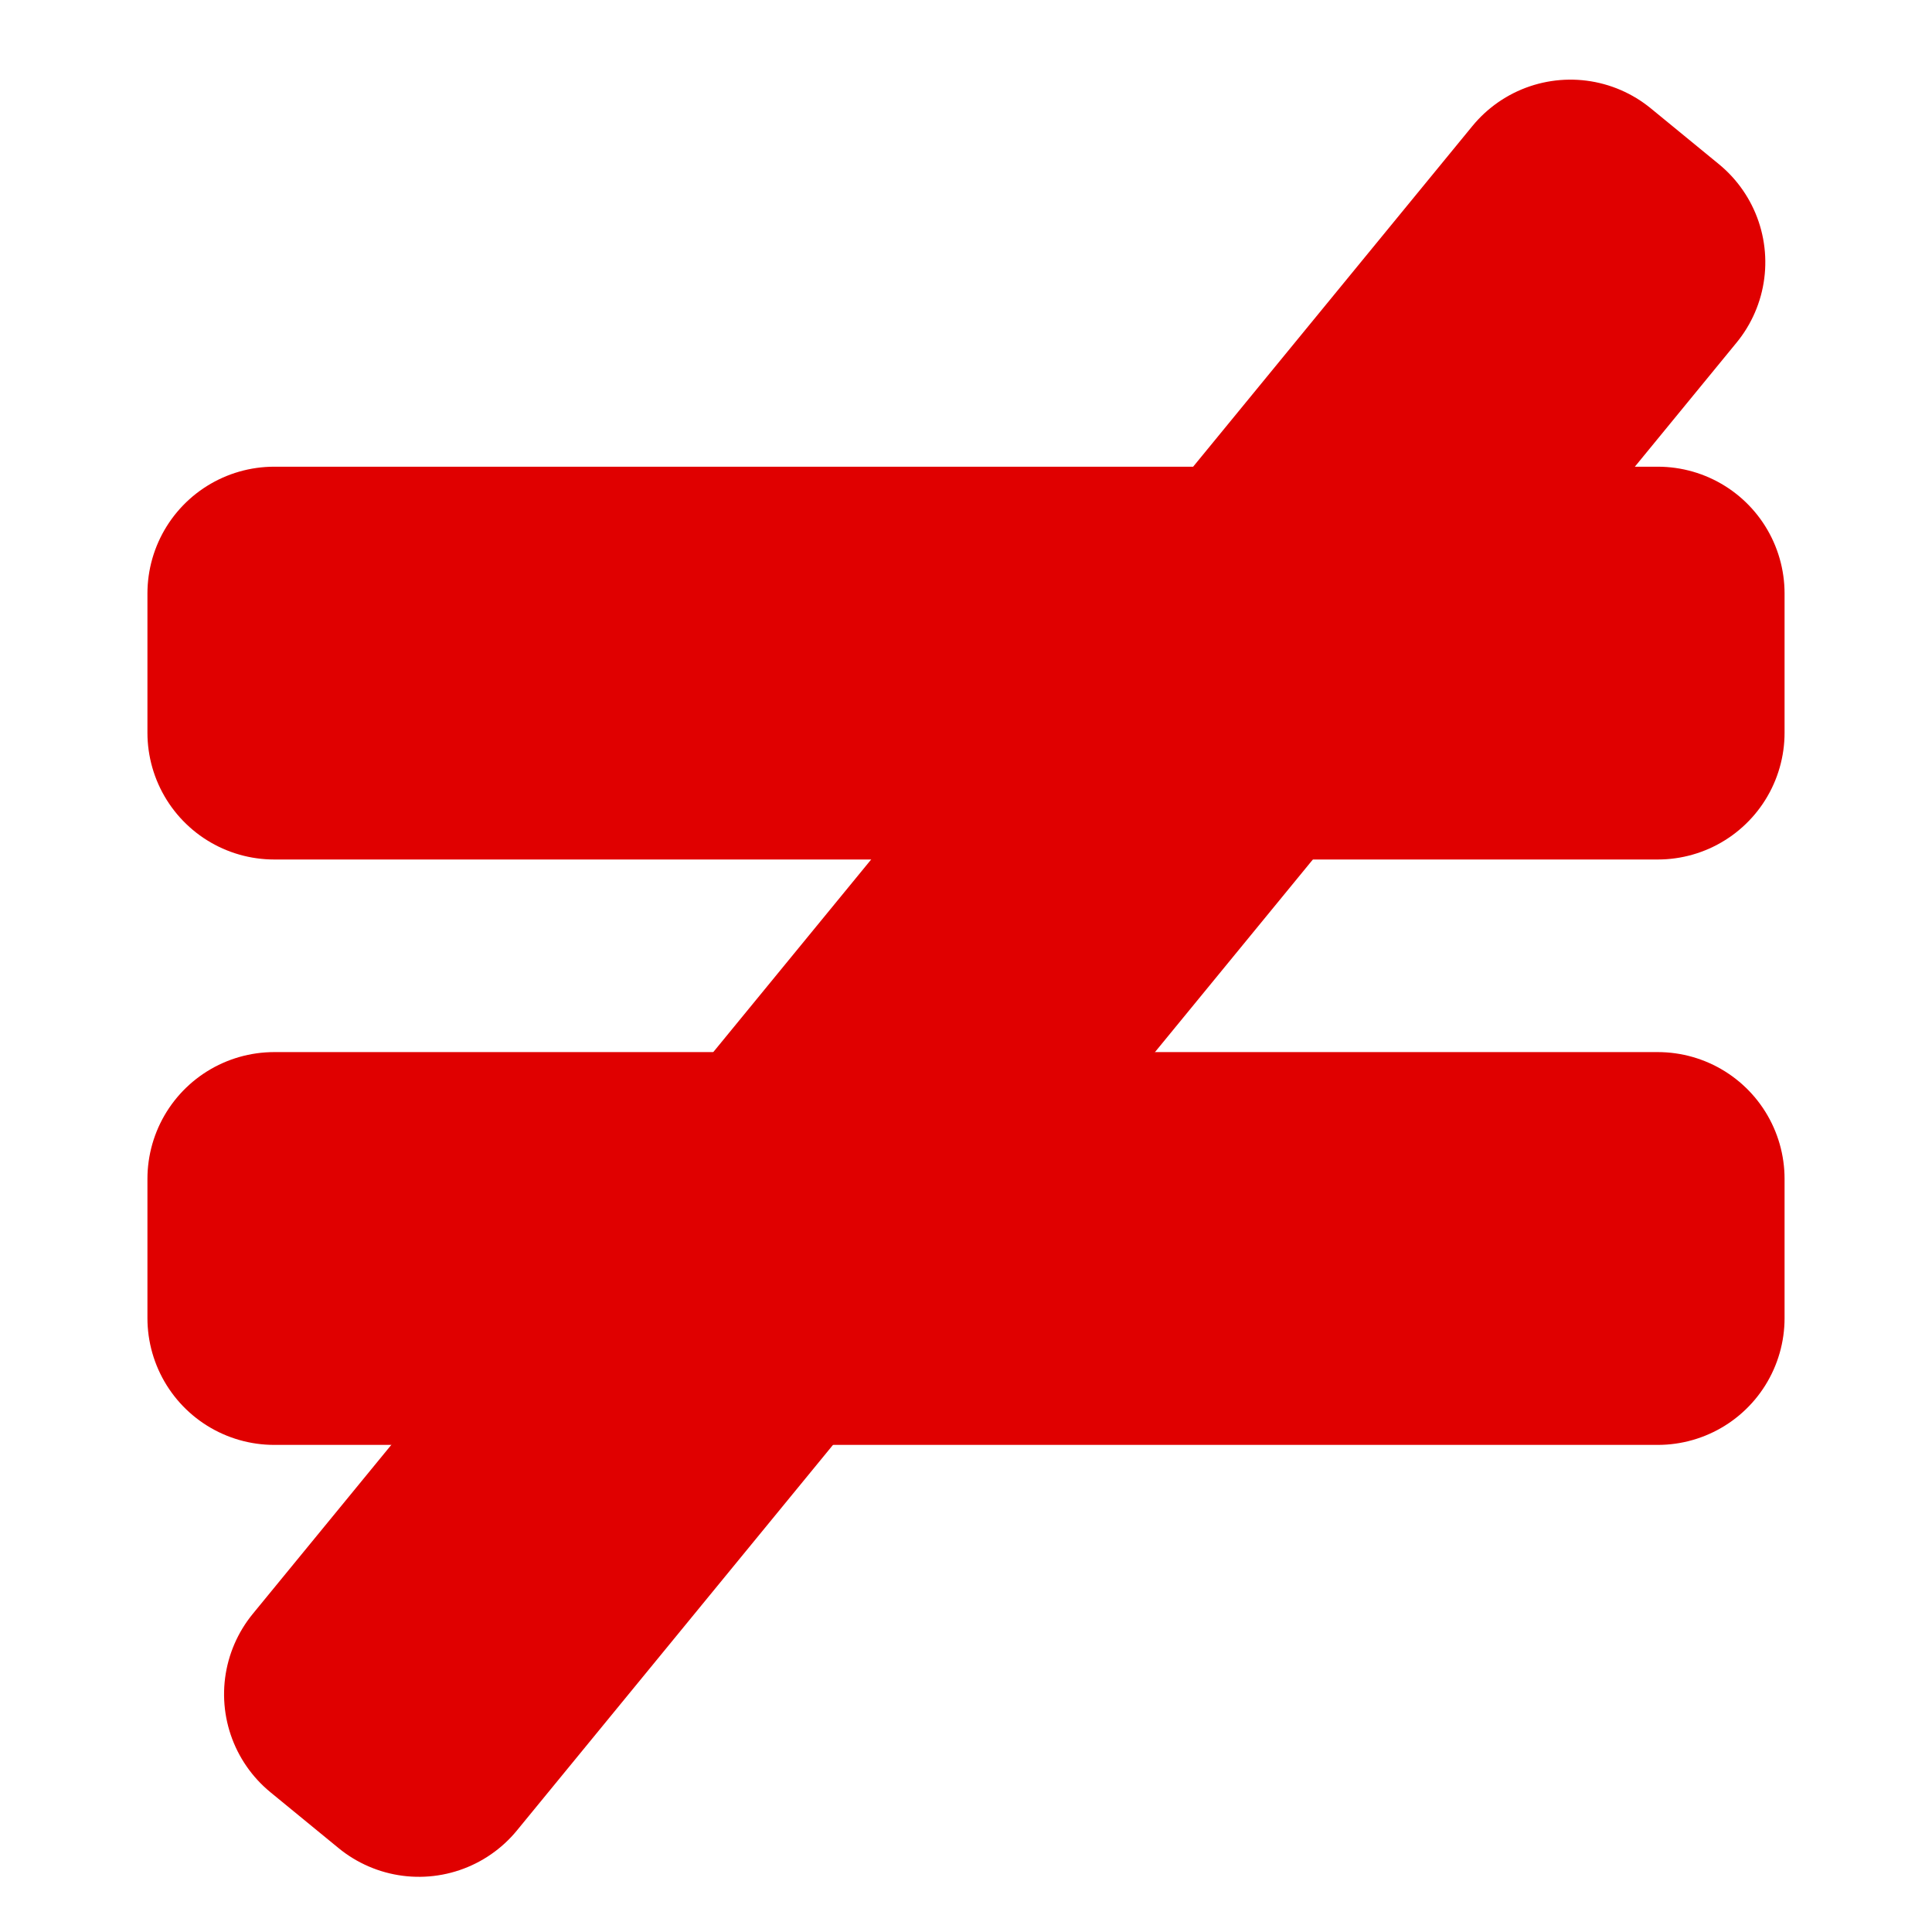
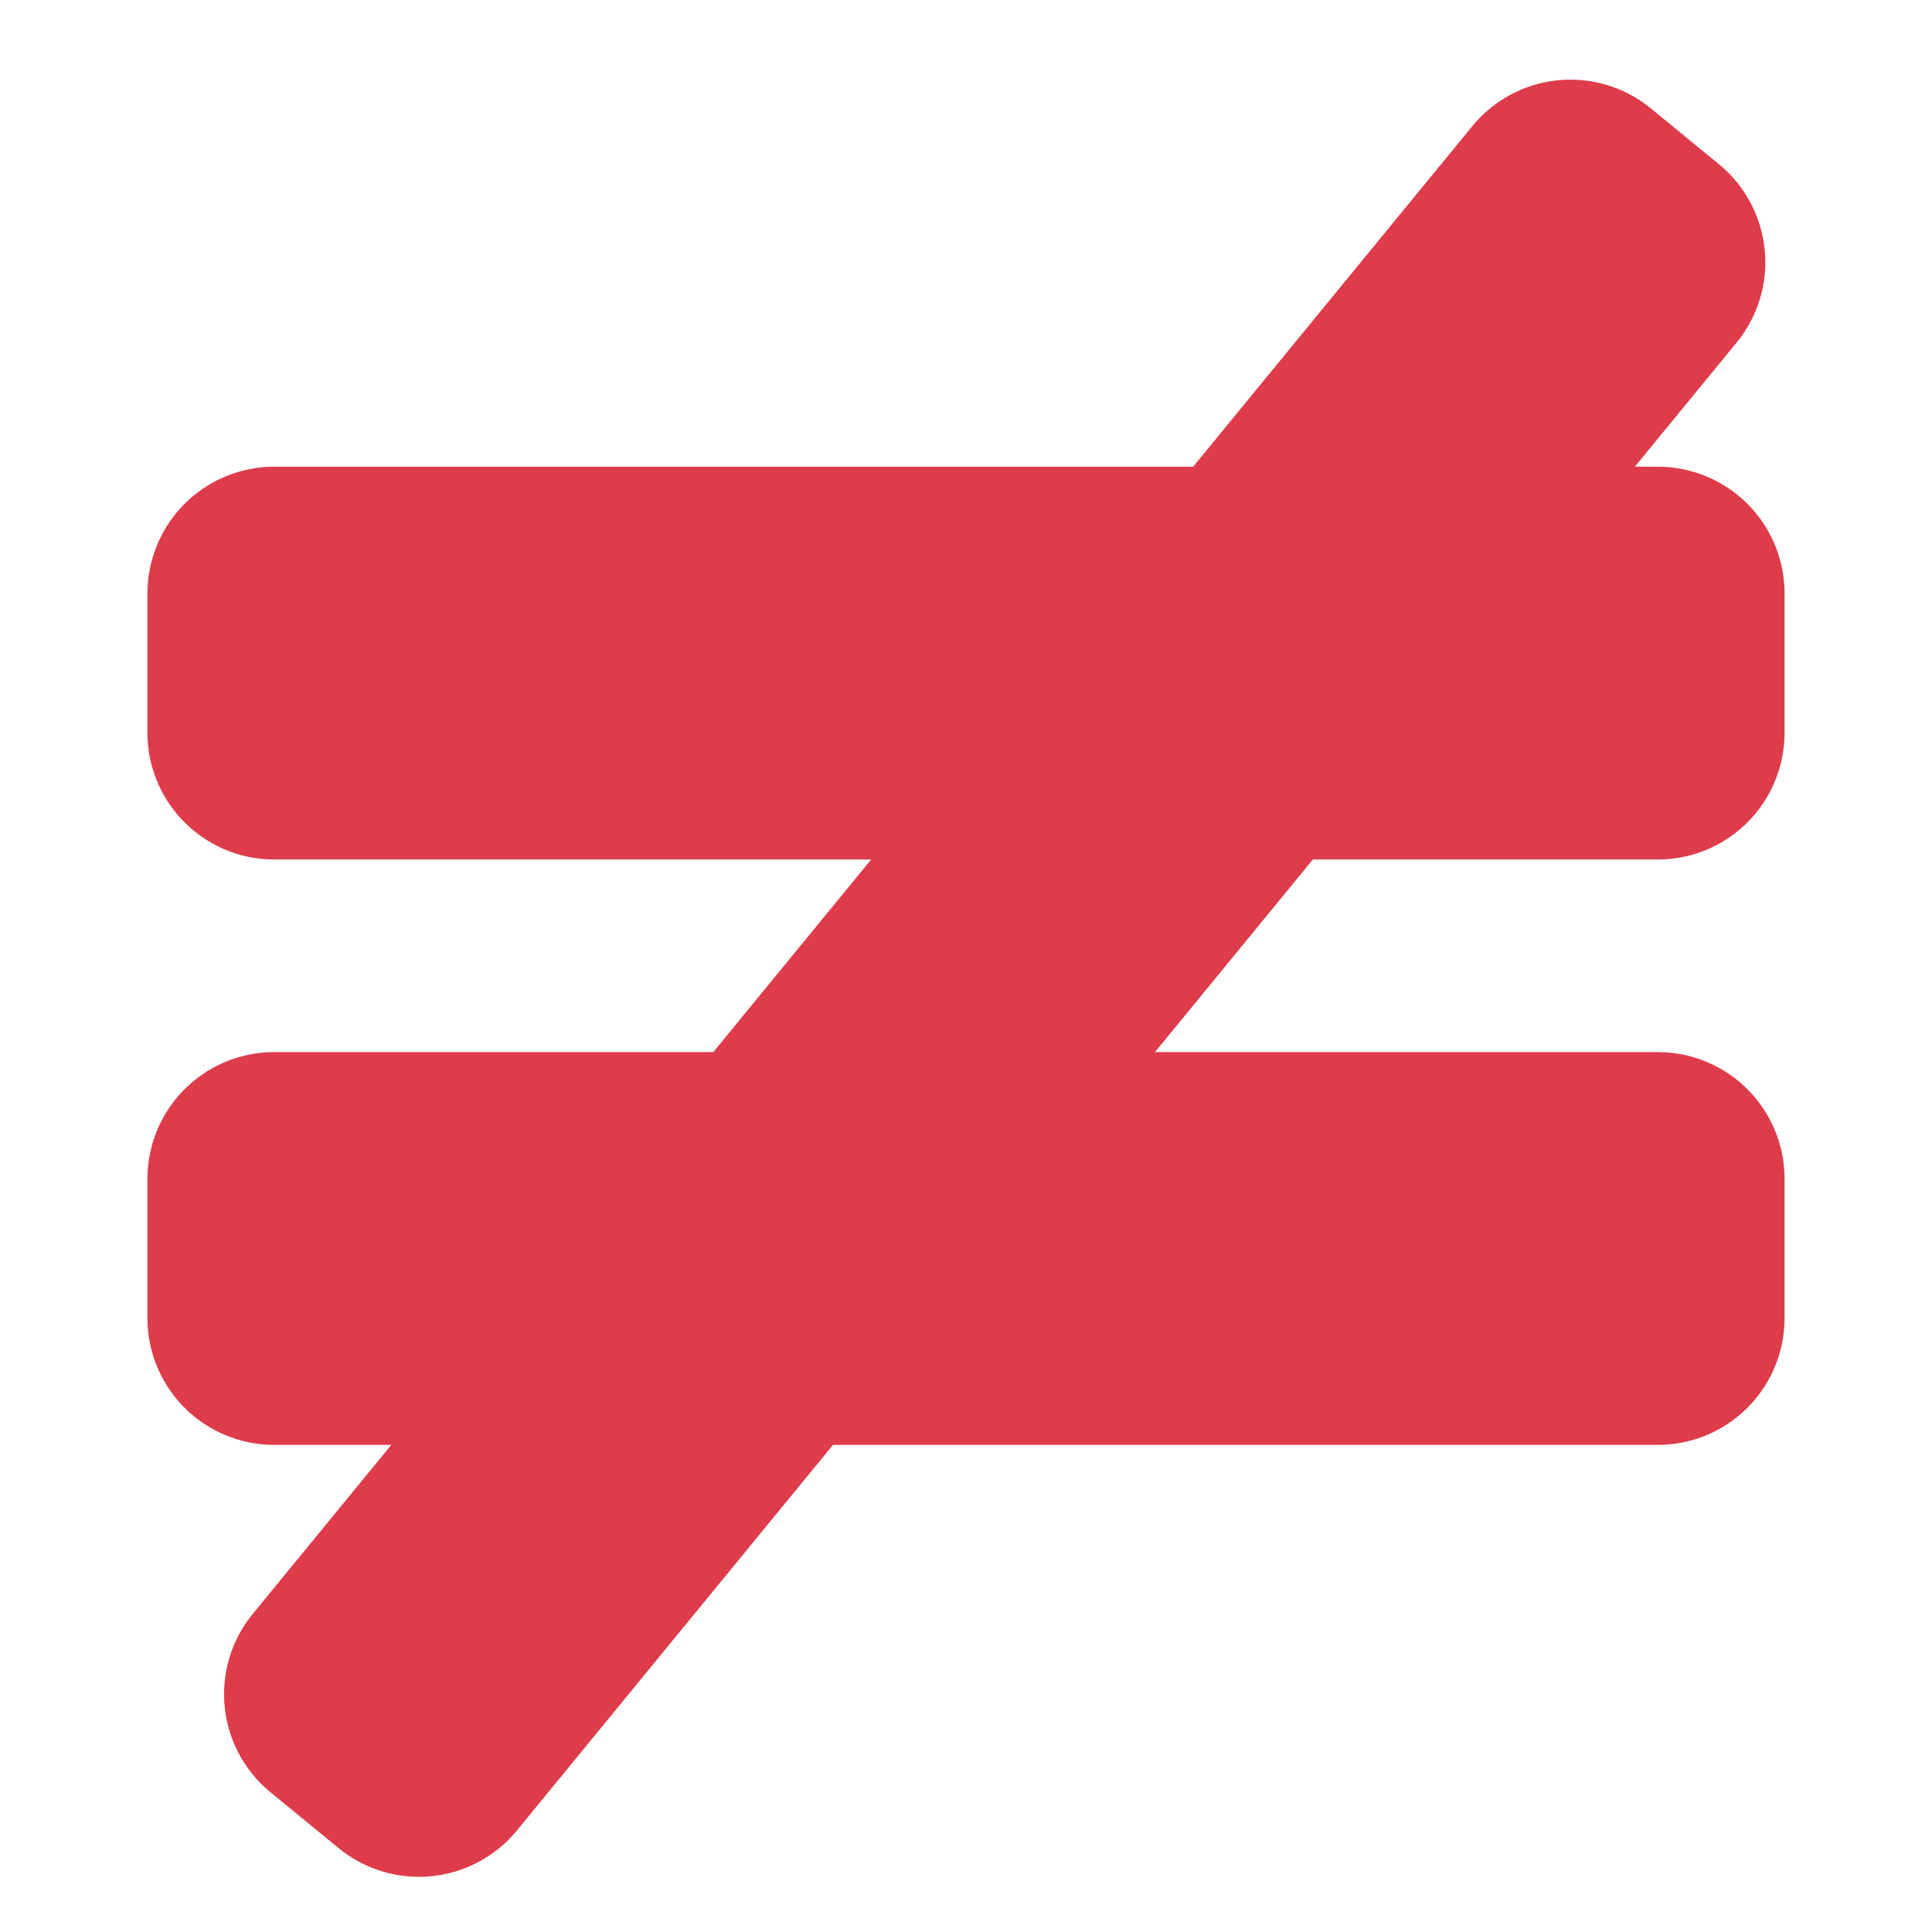
<svg xmlns="http://www.w3.org/2000/svg" width="16" height="16" id="svg2" version="1.1">
  <defs id="defs12" />
-   <style type="text/css" id="style4">.icon-canvas-transparent{opacity:0;fill:#F6F6F6;} .icon-vs-out{opacity:0;fill:#F6F6F6;} .icon-vs-fg{opacity:0;fill:#F0EFF1;} .icon-folder{fill:#C5C5C5;}</style>
+   <style type="text/css" id="style4">.icon-canvas-transparent{opacity:0;fill:#DE3C4B;} .icon-vs-out{opacity:0;fill:#DE3C4B;} .icon-vs-fg{opacity:0;fill:#DE3C4B;} .icon-folder{fill:#DE3C4B;}</style>
  <path class="icon-canvas-transparent" d="M16 16h-16v-16h16v16z" id="canvas" />
-   <rect style="fill:#000000;fill-opacity:1;stroke:#e00000;stroke-width:2.1;stroke-linecap:round;stroke-linejoin:round;stroke-miterlimit:4;stroke-dasharray:none;stroke-dashoffset:0;stroke-opacity:1" id="rect4298" width="11.458" height="1.153" x="2.271" y="9.763" />
-   <rect style="fill:#ffaf1e;fill-opacity:1;stroke:#e00000;stroke-width:2.1;stroke-linecap:round;stroke-linejoin:round;stroke-miterlimit:4;stroke-dasharray:none;stroke-dashoffset:0;stroke-opacity:1" id="rect4298-9" width="11.458" height="1.153" x="2.271" y="4.915" />
-   <rect style="fill:#ffaf1e;fill-opacity:1;stroke:#e00000;stroke-width:2.1;stroke-linecap:round;stroke-linejoin:round;stroke-miterlimit:4;stroke-dasharray:none;stroke-dashoffset:0;stroke-opacity:1" id="rect4298-9-0" width="15.932" height="0.729" x="-9.009" y="11.142" ry="0" transform="matrix(0.6339574,-0.773368,0.773368,0.6339574,0,0)" />
+   <rect style="fill:#000000;fill-opacity:1;stroke:#DE3C4B;stroke-width:2.1;stroke-linecap:round;stroke-linejoin:round;stroke-miterlimit:4;stroke-dasharray:none;stroke-dashoffset:0;stroke-opacity:1" id="rect4298" width="11.458" height="1.153" x="2.271" y="9.763" />
+   <rect style="fill:#DE3C4B;fill-opacity:1;stroke:#DE3C4B;stroke-width:2.1;stroke-linecap:round;stroke-linejoin:round;stroke-miterlimit:4;stroke-dasharray:none;stroke-dashoffset:0;stroke-opacity:1" id="rect4298-9" width="11.458" height="1.153" x="2.271" y="4.915" />
+   <rect style="fill:#DE3C4B;fill-opacity:1;stroke:#DE3C4B;stroke-width:2.1;stroke-linecap:round;stroke-linejoin:round;stroke-miterlimit:4;stroke-dasharray:none;stroke-dashoffset:0;stroke-opacity:1" id="rect4298-9-0" width="15.932" height="0.729" x="-9.009" y="11.142" ry="0" transform="matrix(0.6339574,-0.773368,0.773368,0.6339574,0,0)" />
</svg>
